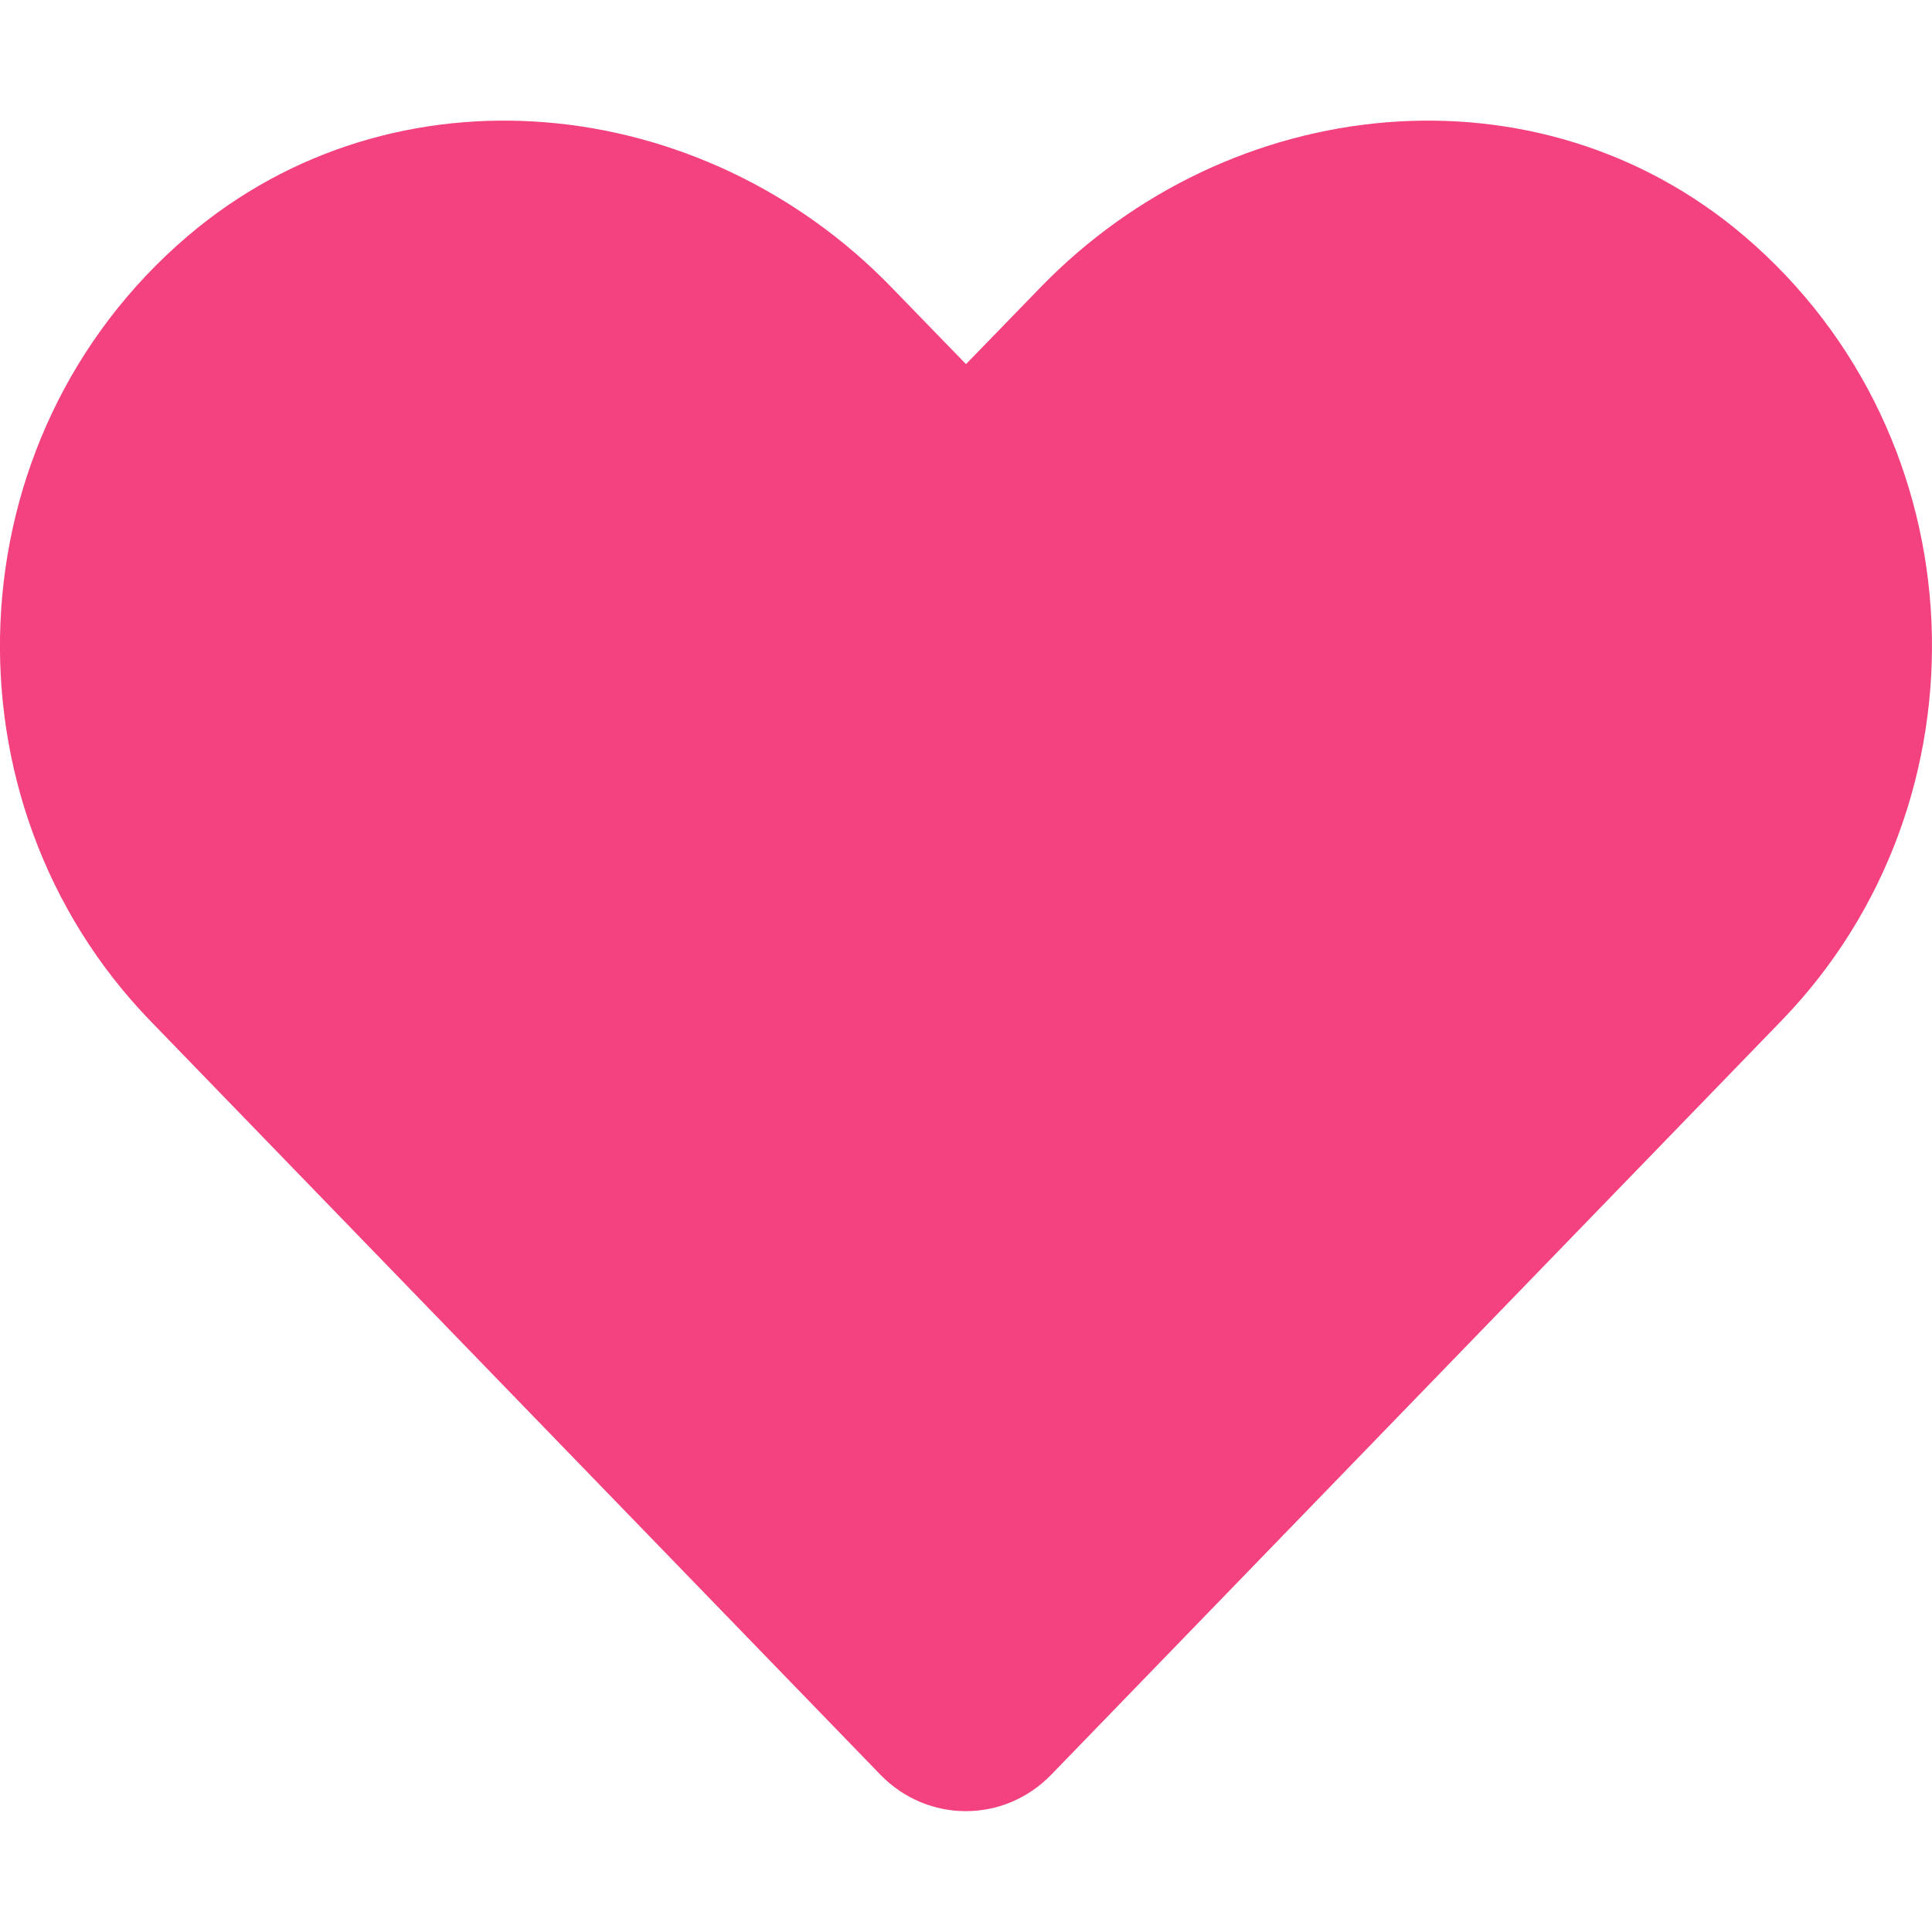
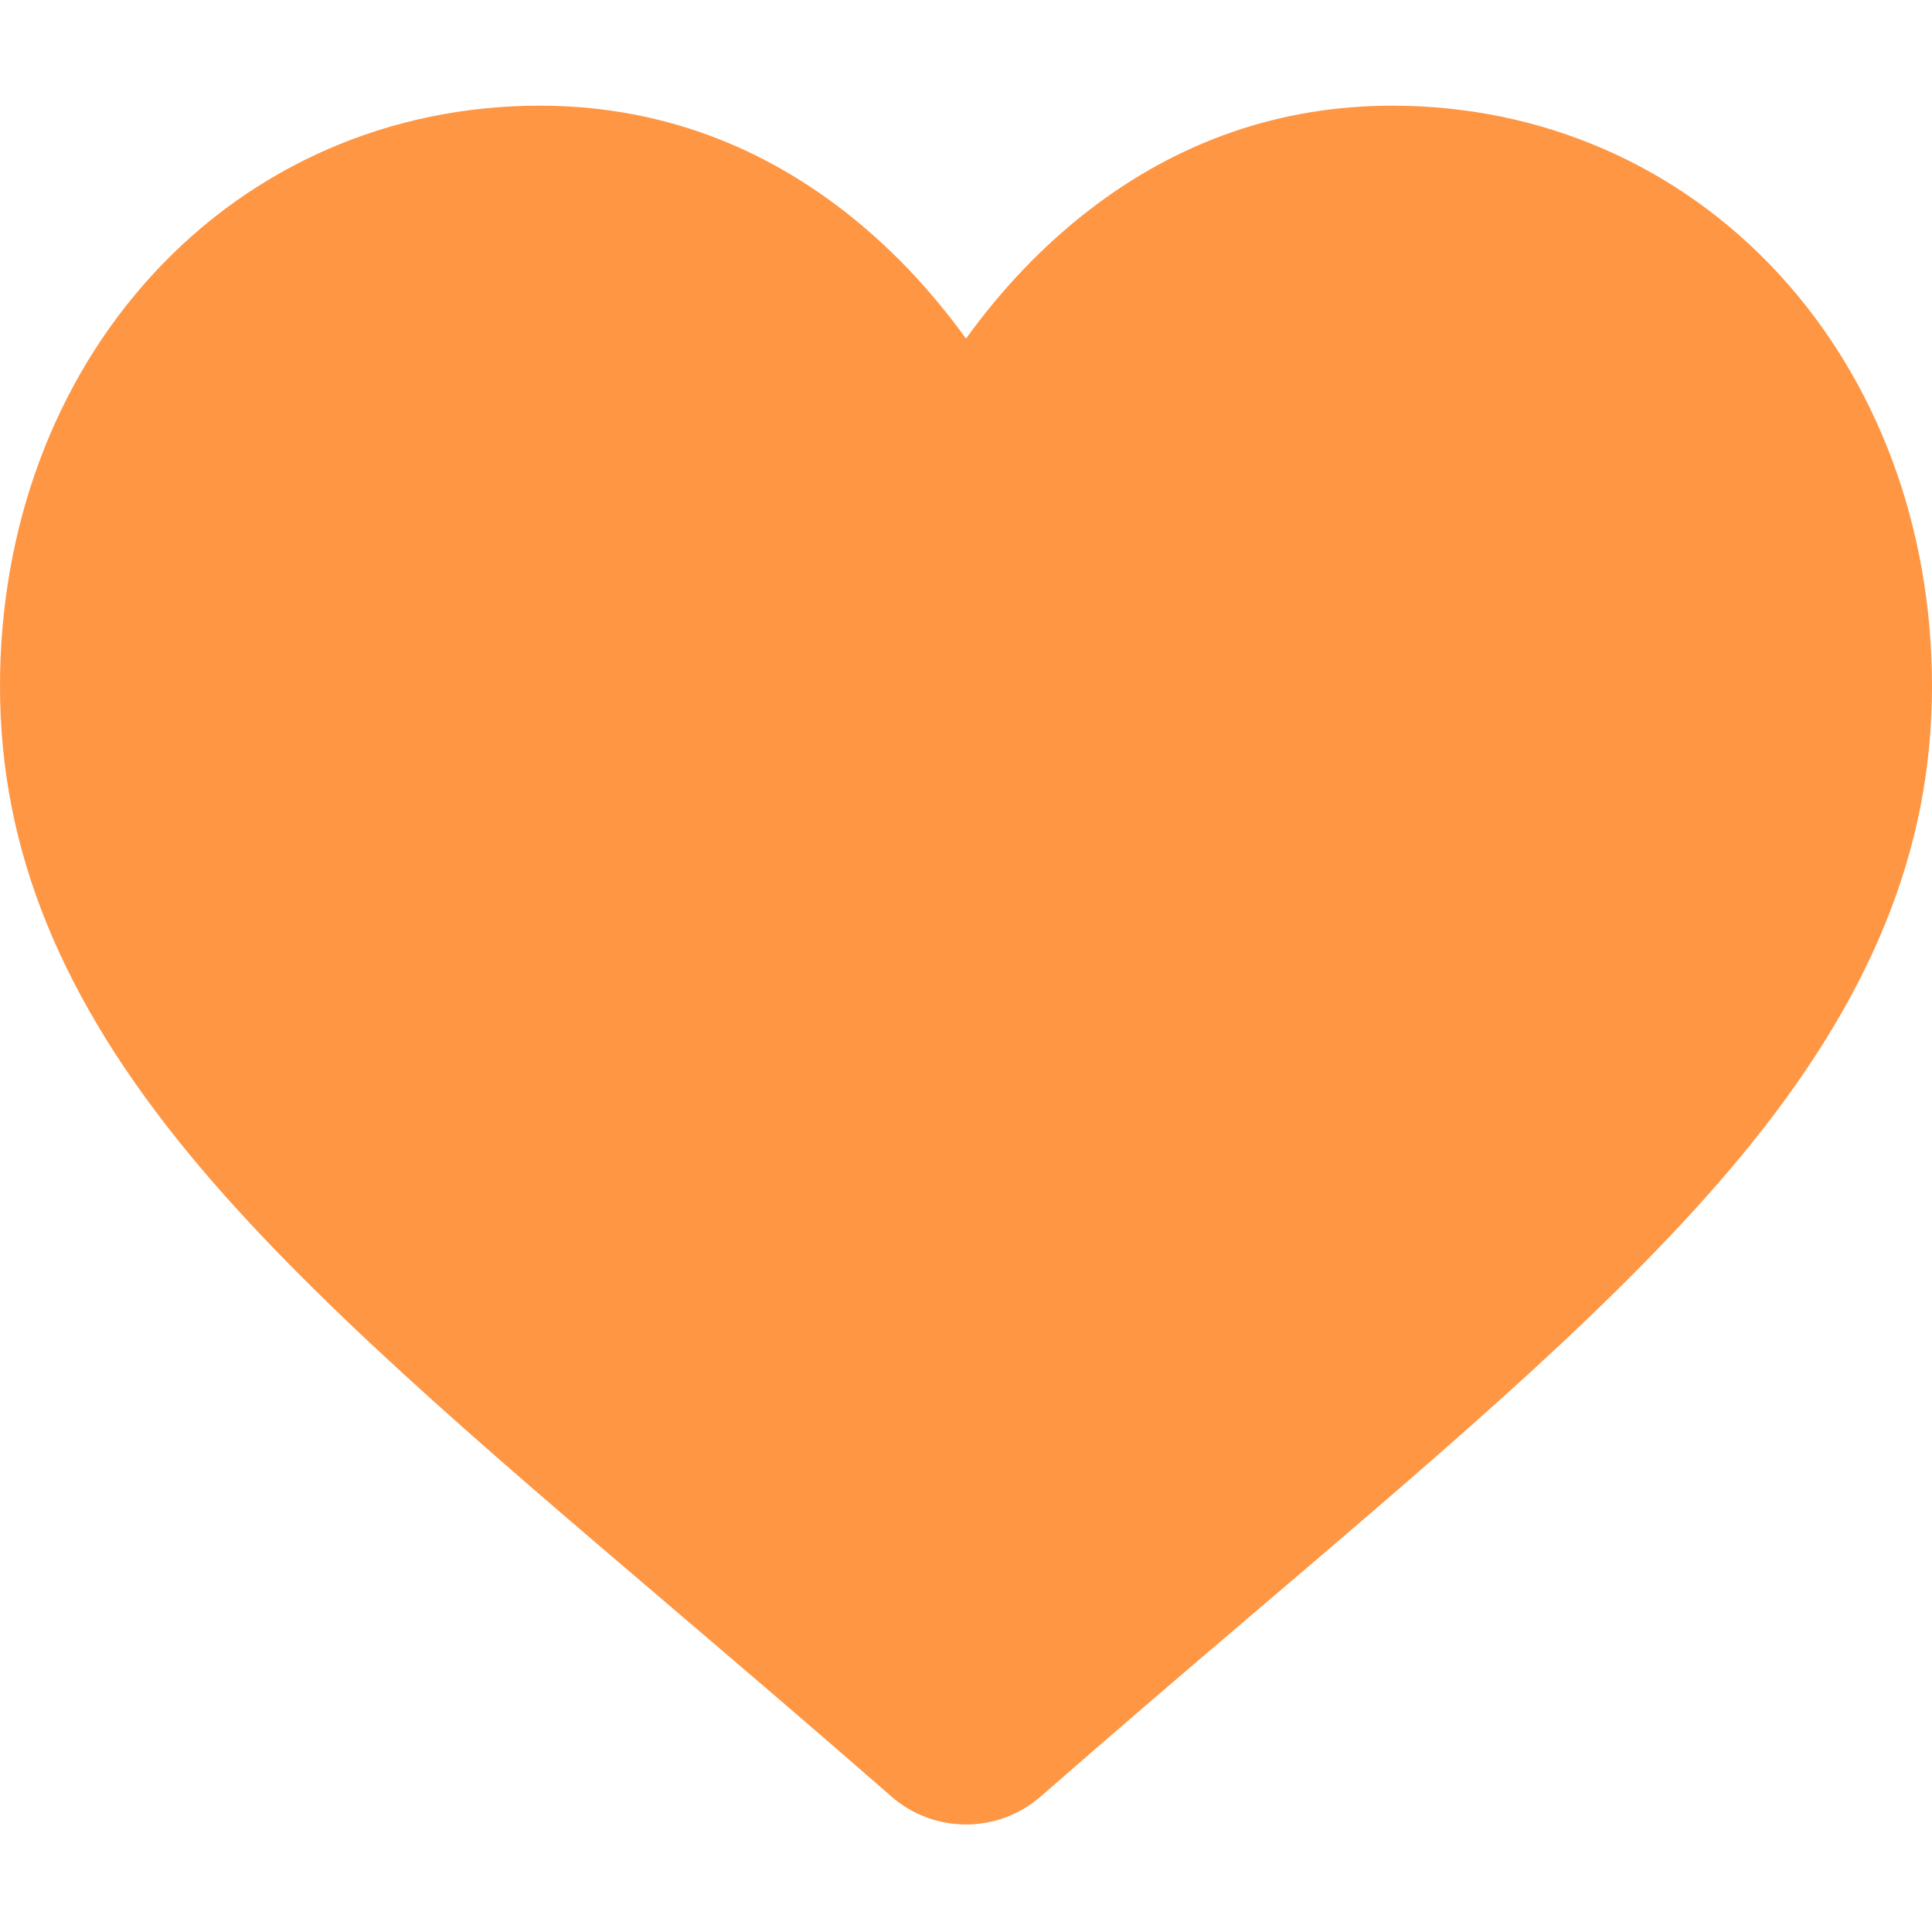
- <svg xmlns="http://www.w3.org/2000/svg" aria-hidden="true" focusable="false" data-prefix="fas" data-icon="heart" class="svg-inline--fa fa-heart fa-w-16" role="img" viewBox="0 0 512 512">
-   <path fill="#f3427f" d="M462.3 62.6C407.5 15.9 326 24.3 275.7 76.2L256 96.5l-19.7-20.3C186.1 24.3 104.5 15.9 49.7 62.6c-62.8 53.6-66.1 149.8-9.9 207.9l193.5 199.8c12.5 12.9 32.8 12.9 45.3 0l193.5-199.8c56.3-58.1 53-154.3-9.8-207.9z" />
+ <svg xmlns="http://www.w3.org/2000/svg" width="23" height="23" viewBox="0 0 23 23" fill="none">
+   <path d="M2 3.5L7 2L11.5 4.5L17.5 1.5L20.5 3.5L22.5 6.5L21.5 11L19.5 14.5L11.5 21L2 13L0.5 7.5L2 3.5Z" fill="#FF9643" />
+   <path d="M11.5 21.72C11.172 21.72 10.857 21.602 10.611 21.386C9.682 20.574 8.786 19.81 7.996 19.137L7.992 19.133C5.674 17.159 3.673 15.454 2.281 13.774C0.725 11.896 0 10.115 0 8.17C0 6.28 0.648 4.537 1.825 3.26C3.015 1.969 4.649 1.258 6.425 1.258C7.753 1.258 8.969 1.678 10.039 2.505C10.579 2.923 11.069 3.434 11.5 4.031C11.931 3.434 12.421 2.923 12.961 2.505C14.031 1.678 15.247 1.258 16.575 1.258C18.351 1.258 19.985 1.969 21.175 3.26C22.352 4.537 23 6.28 23 8.17C23 10.115 22.275 11.896 20.719 13.774C19.327 15.454 17.326 17.159 15.009 19.133C14.217 19.808 13.32 20.572 12.389 21.387C12.143 21.602 11.827 21.72 11.5 21.72ZM6.425 2.605C5.03 2.605 3.748 3.162 2.815 4.174C1.868 5.2 1.347 6.619 1.347 8.17C1.347 9.806 1.955 11.269 3.318 12.914C4.636 14.504 6.596 16.174 8.865 18.108L8.869 18.112C9.663 18.788 10.562 19.554 11.498 20.373C12.44 19.553 13.34 18.785 14.135 18.108C16.404 16.174 18.364 14.504 19.682 12.914C21.045 11.269 21.653 9.806 21.653 8.17C21.653 6.619 21.131 5.2 20.185 4.174C19.253 3.162 17.97 2.605 16.575 2.605C15.553 2.605 14.614 2.93 13.785 3.571C13.047 4.142 12.532 4.865 12.23 5.37C12.075 5.63 11.802 5.785 11.5 5.785C11.198 5.785 10.925 5.63 10.77 5.37C10.468 4.865 9.954 4.142 9.215 3.571C8.386 2.93 7.447 2.605 6.425 2.605Z" fill="#FF9643" />
</svg>
